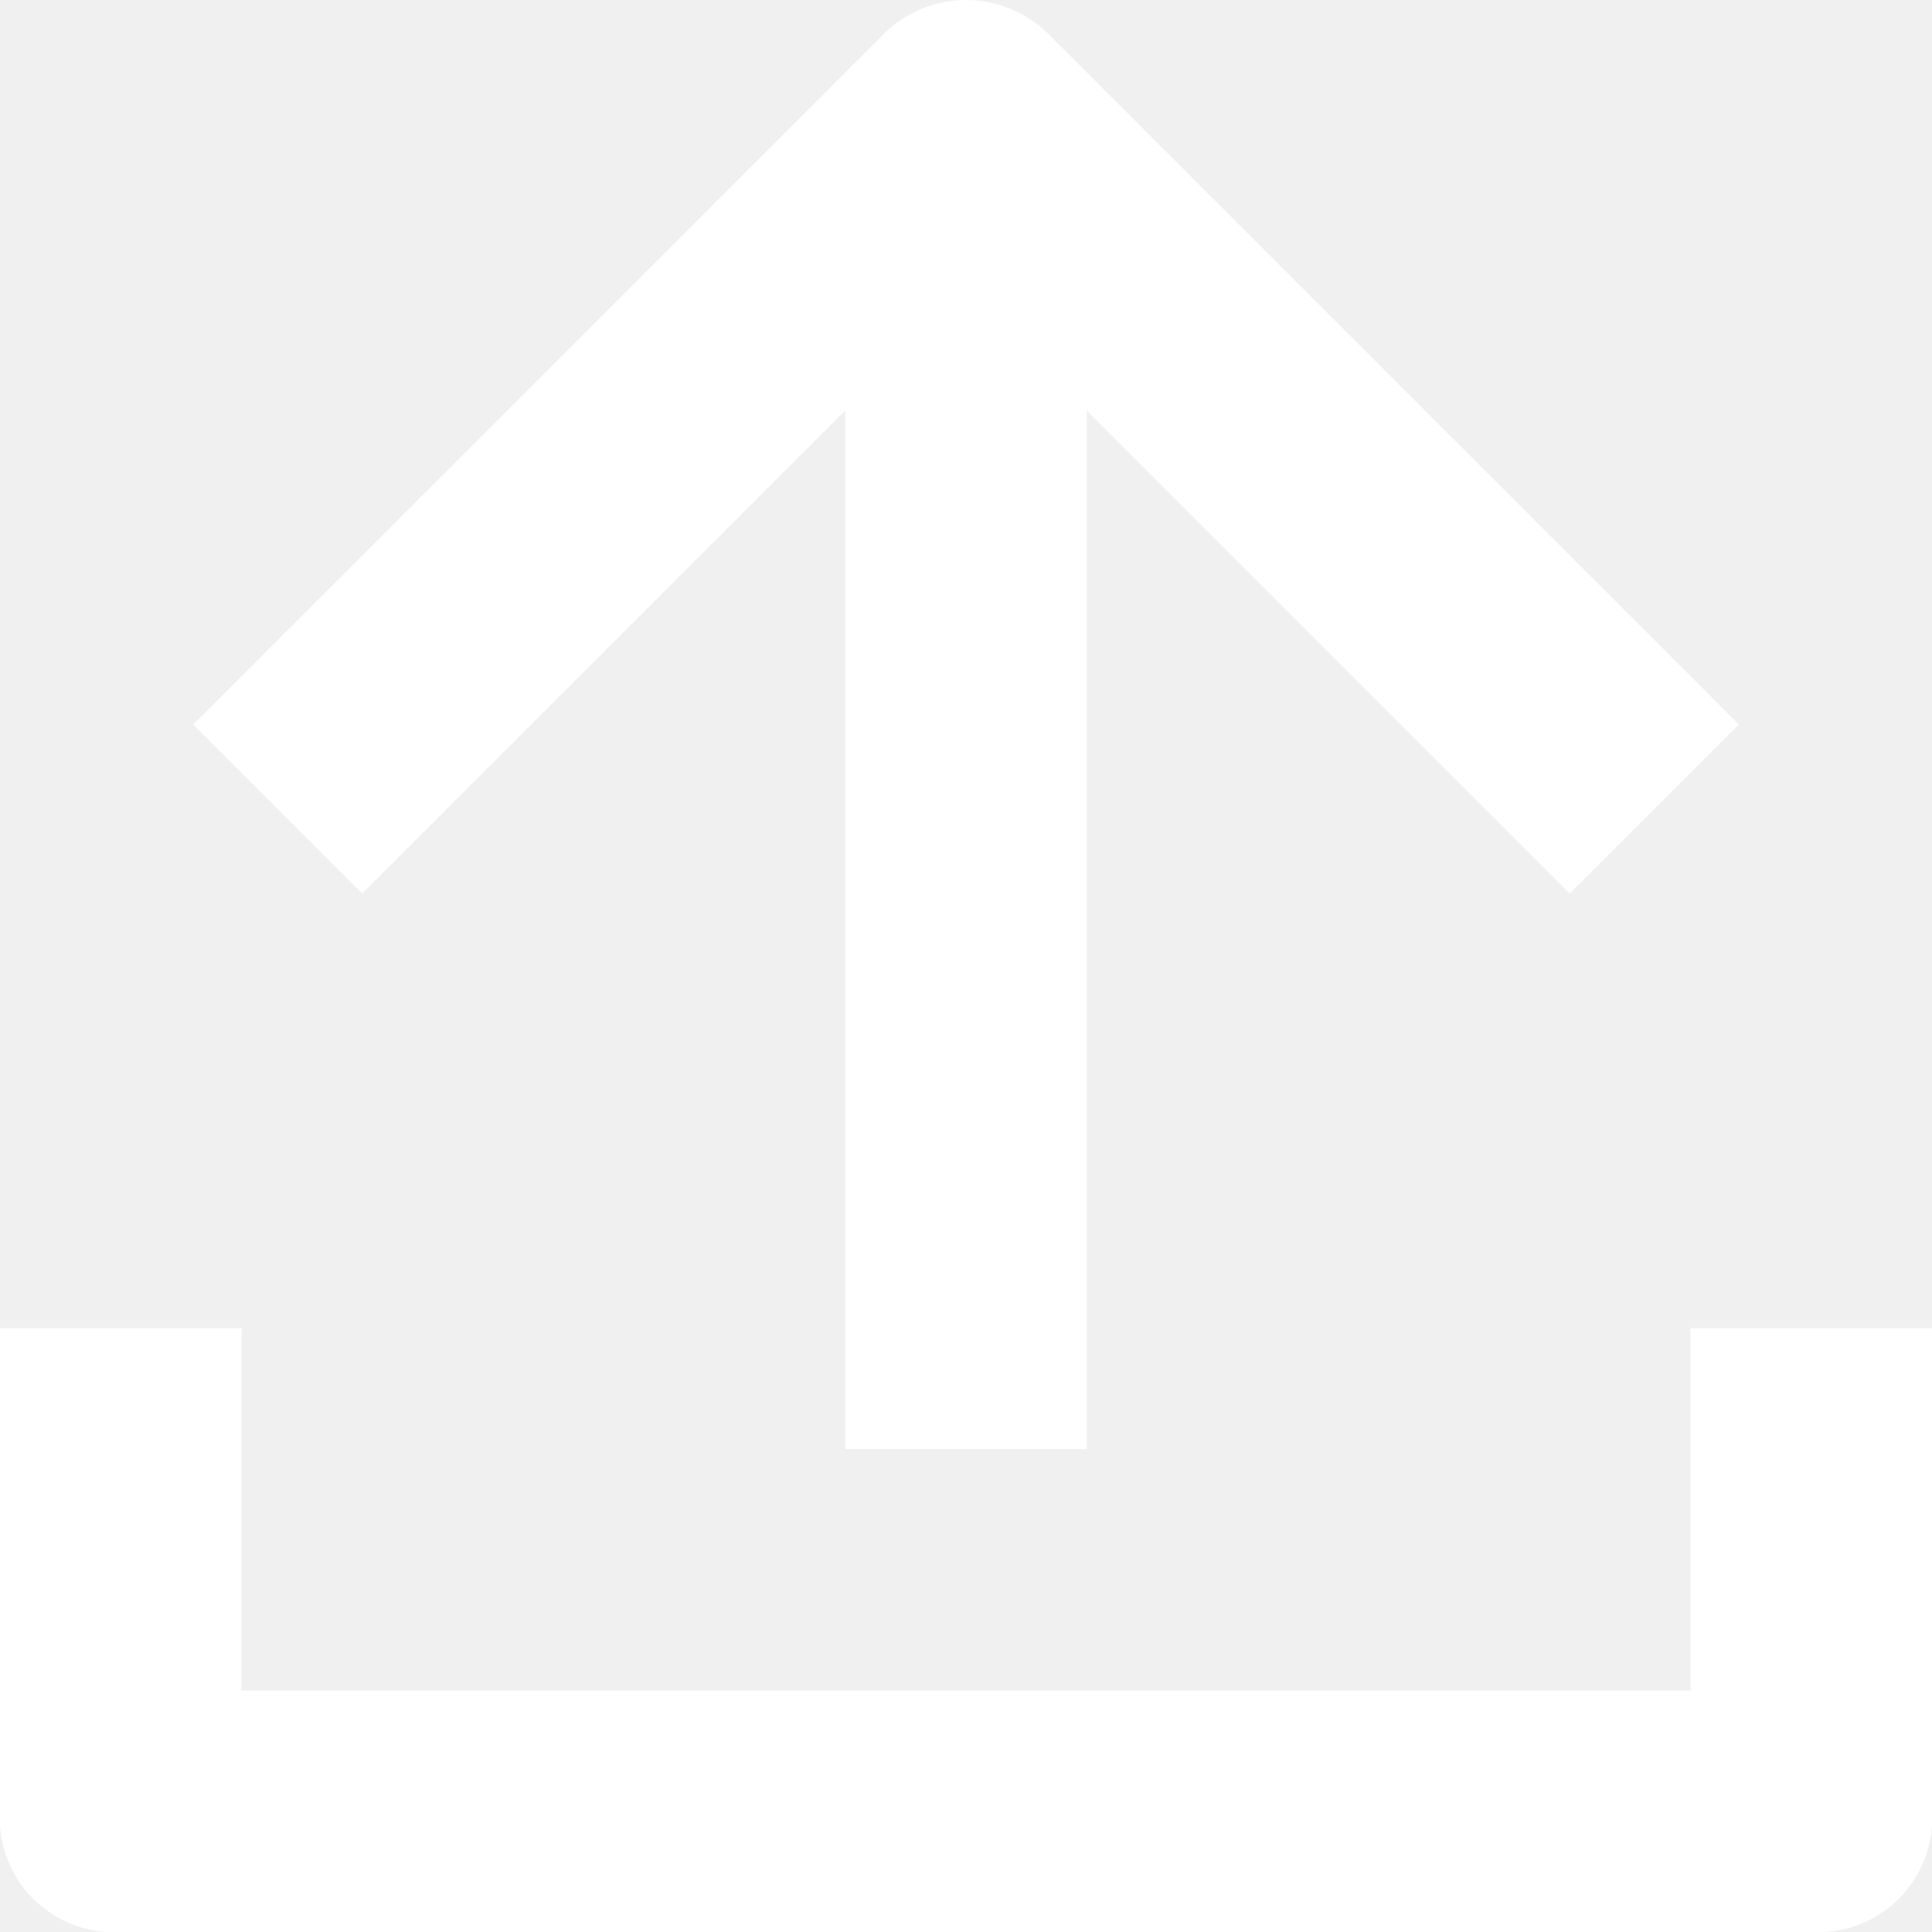
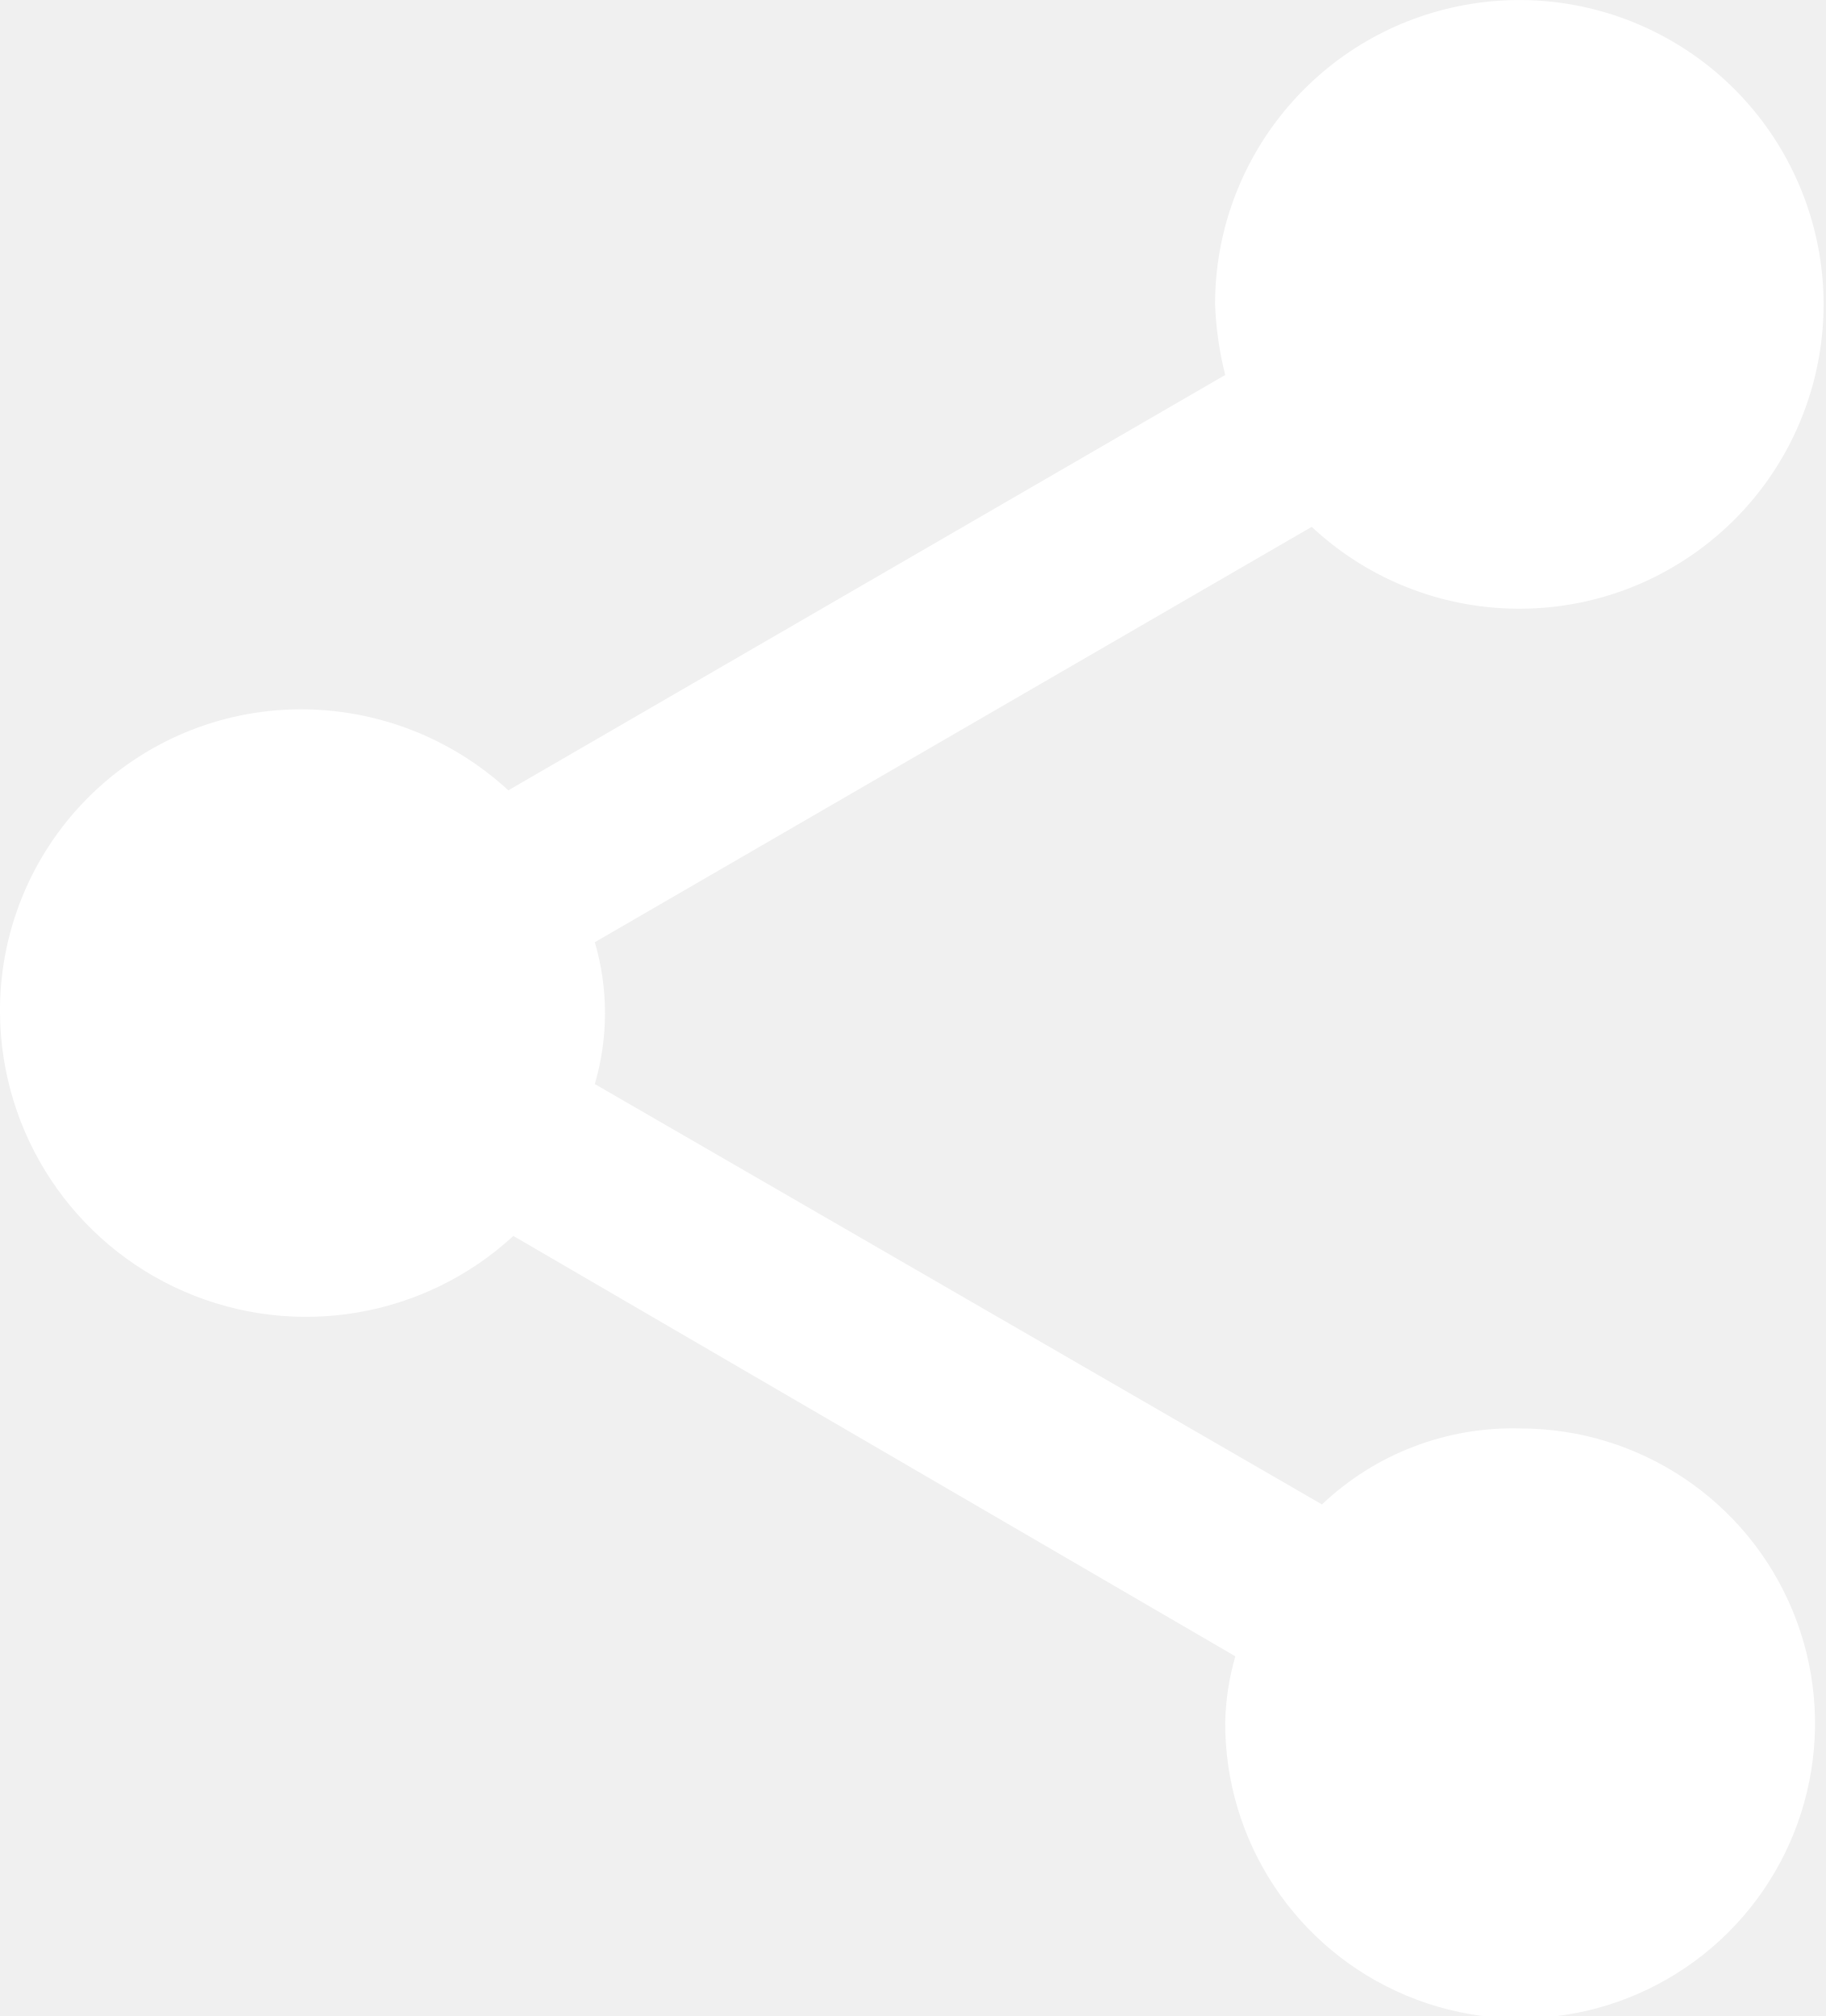
- <svg xmlns="http://www.w3.org/2000/svg" id="square-upload" width="16" height="16" viewBox="0 0 16 16">
-   <path id="Path_1686" data-name="Path 1686" d="M7,3.4V12H9V3.4l4,4L14.4,6,8.7.3A.967.967,0,0,0,7.3.3L1.6,6,3,7.4Z" fill="#fff" />
-   <path id="Path_1687" data-name="Path 1687" d="M14,14H2V11H0v4a.945.945,0,0,0,1,1H15a.945.945,0,0,0,1-1V11H14Z" fill="#fff" />
+ <svg xmlns="http://www.w3.org/2000/svg" width="16" height="17.667" viewBox="0 0 16 17.667">
+   <g id="md-share" transform="translate(-64 -44)">
+     <path id="Path_1837" data-name="Path 1837" d="M77.326,56.518a2.429,2.429,0,0,0-1.738.666L69.214,53.5a2.209,2.209,0,0,0,0-1.243l6.284-3.64a2.667,2.667,0,1,0-.847-1.953,2.967,2.967,0,0,0,.089.622l-6.284,3.64a2.683,2.683,0,0,0-1.827-.71A2.639,2.639,0,0,0,64,52.878a2.683,2.683,0,0,0,4.5,1.953l6.329,3.684a2.227,2.227,0,0,0-.089.577,2.585,2.585,0,1,0,2.585-2.574Z" fill="#fff" />
+   </g>
</svg>
